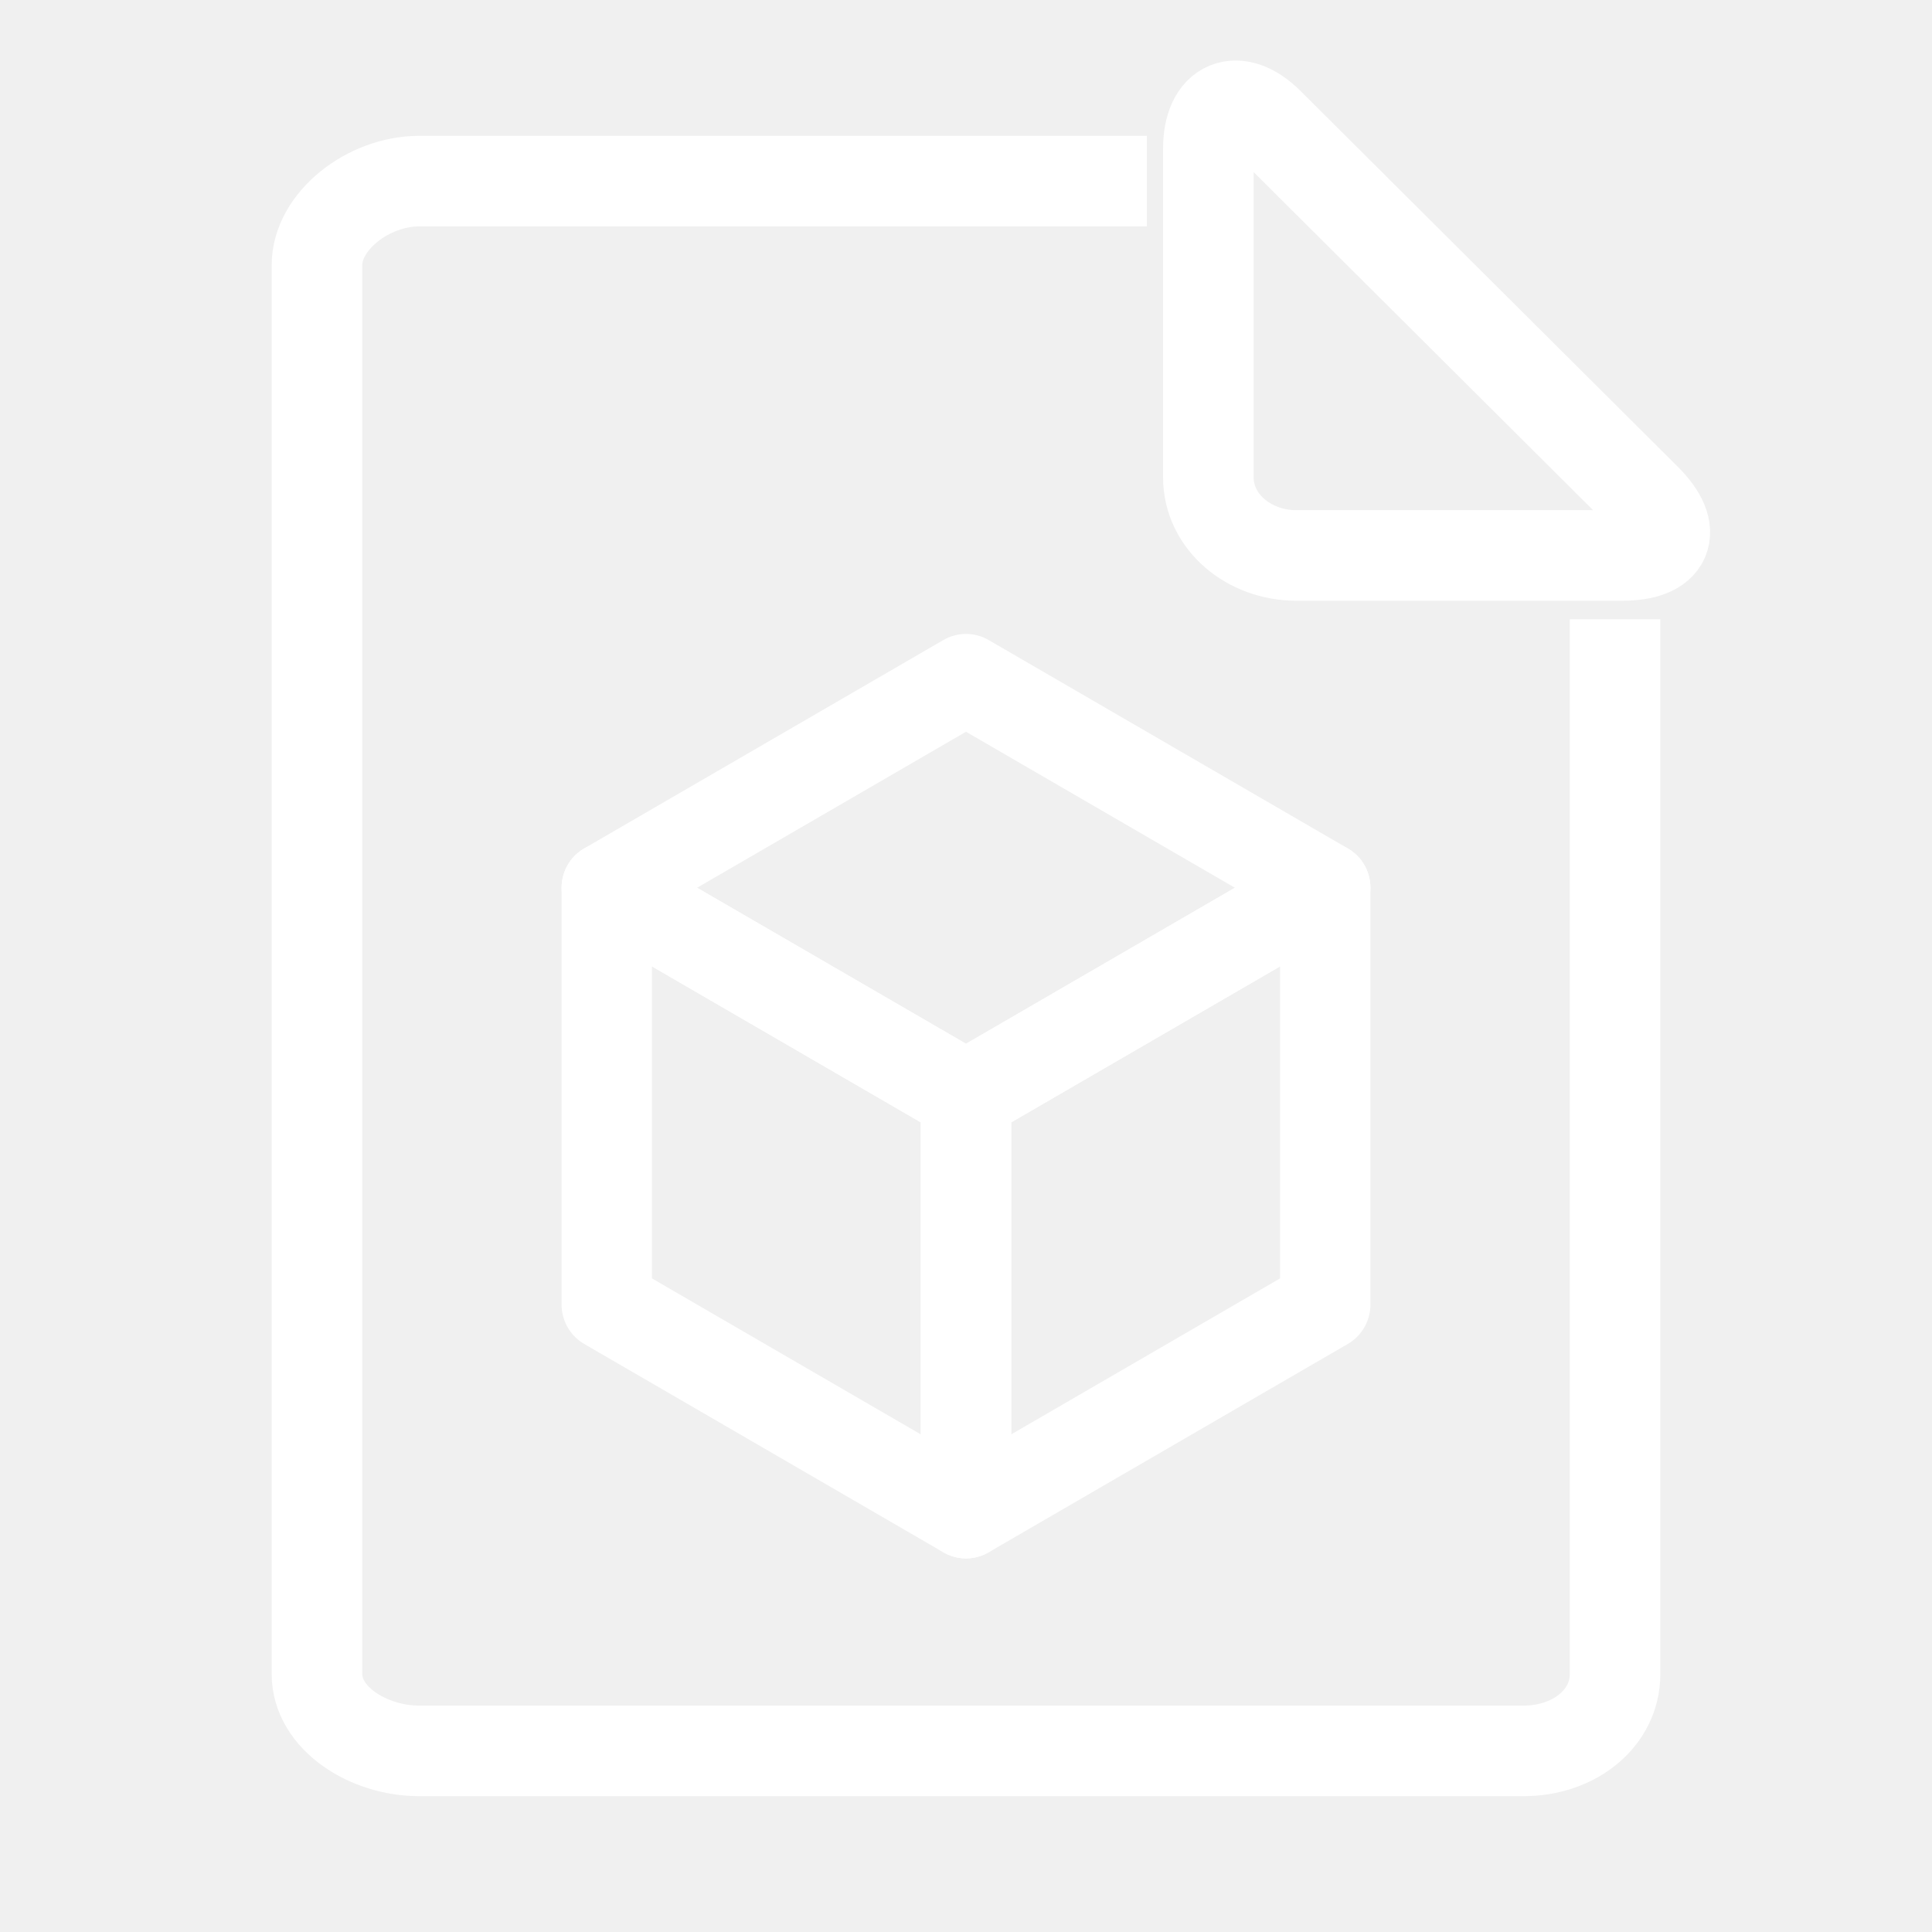
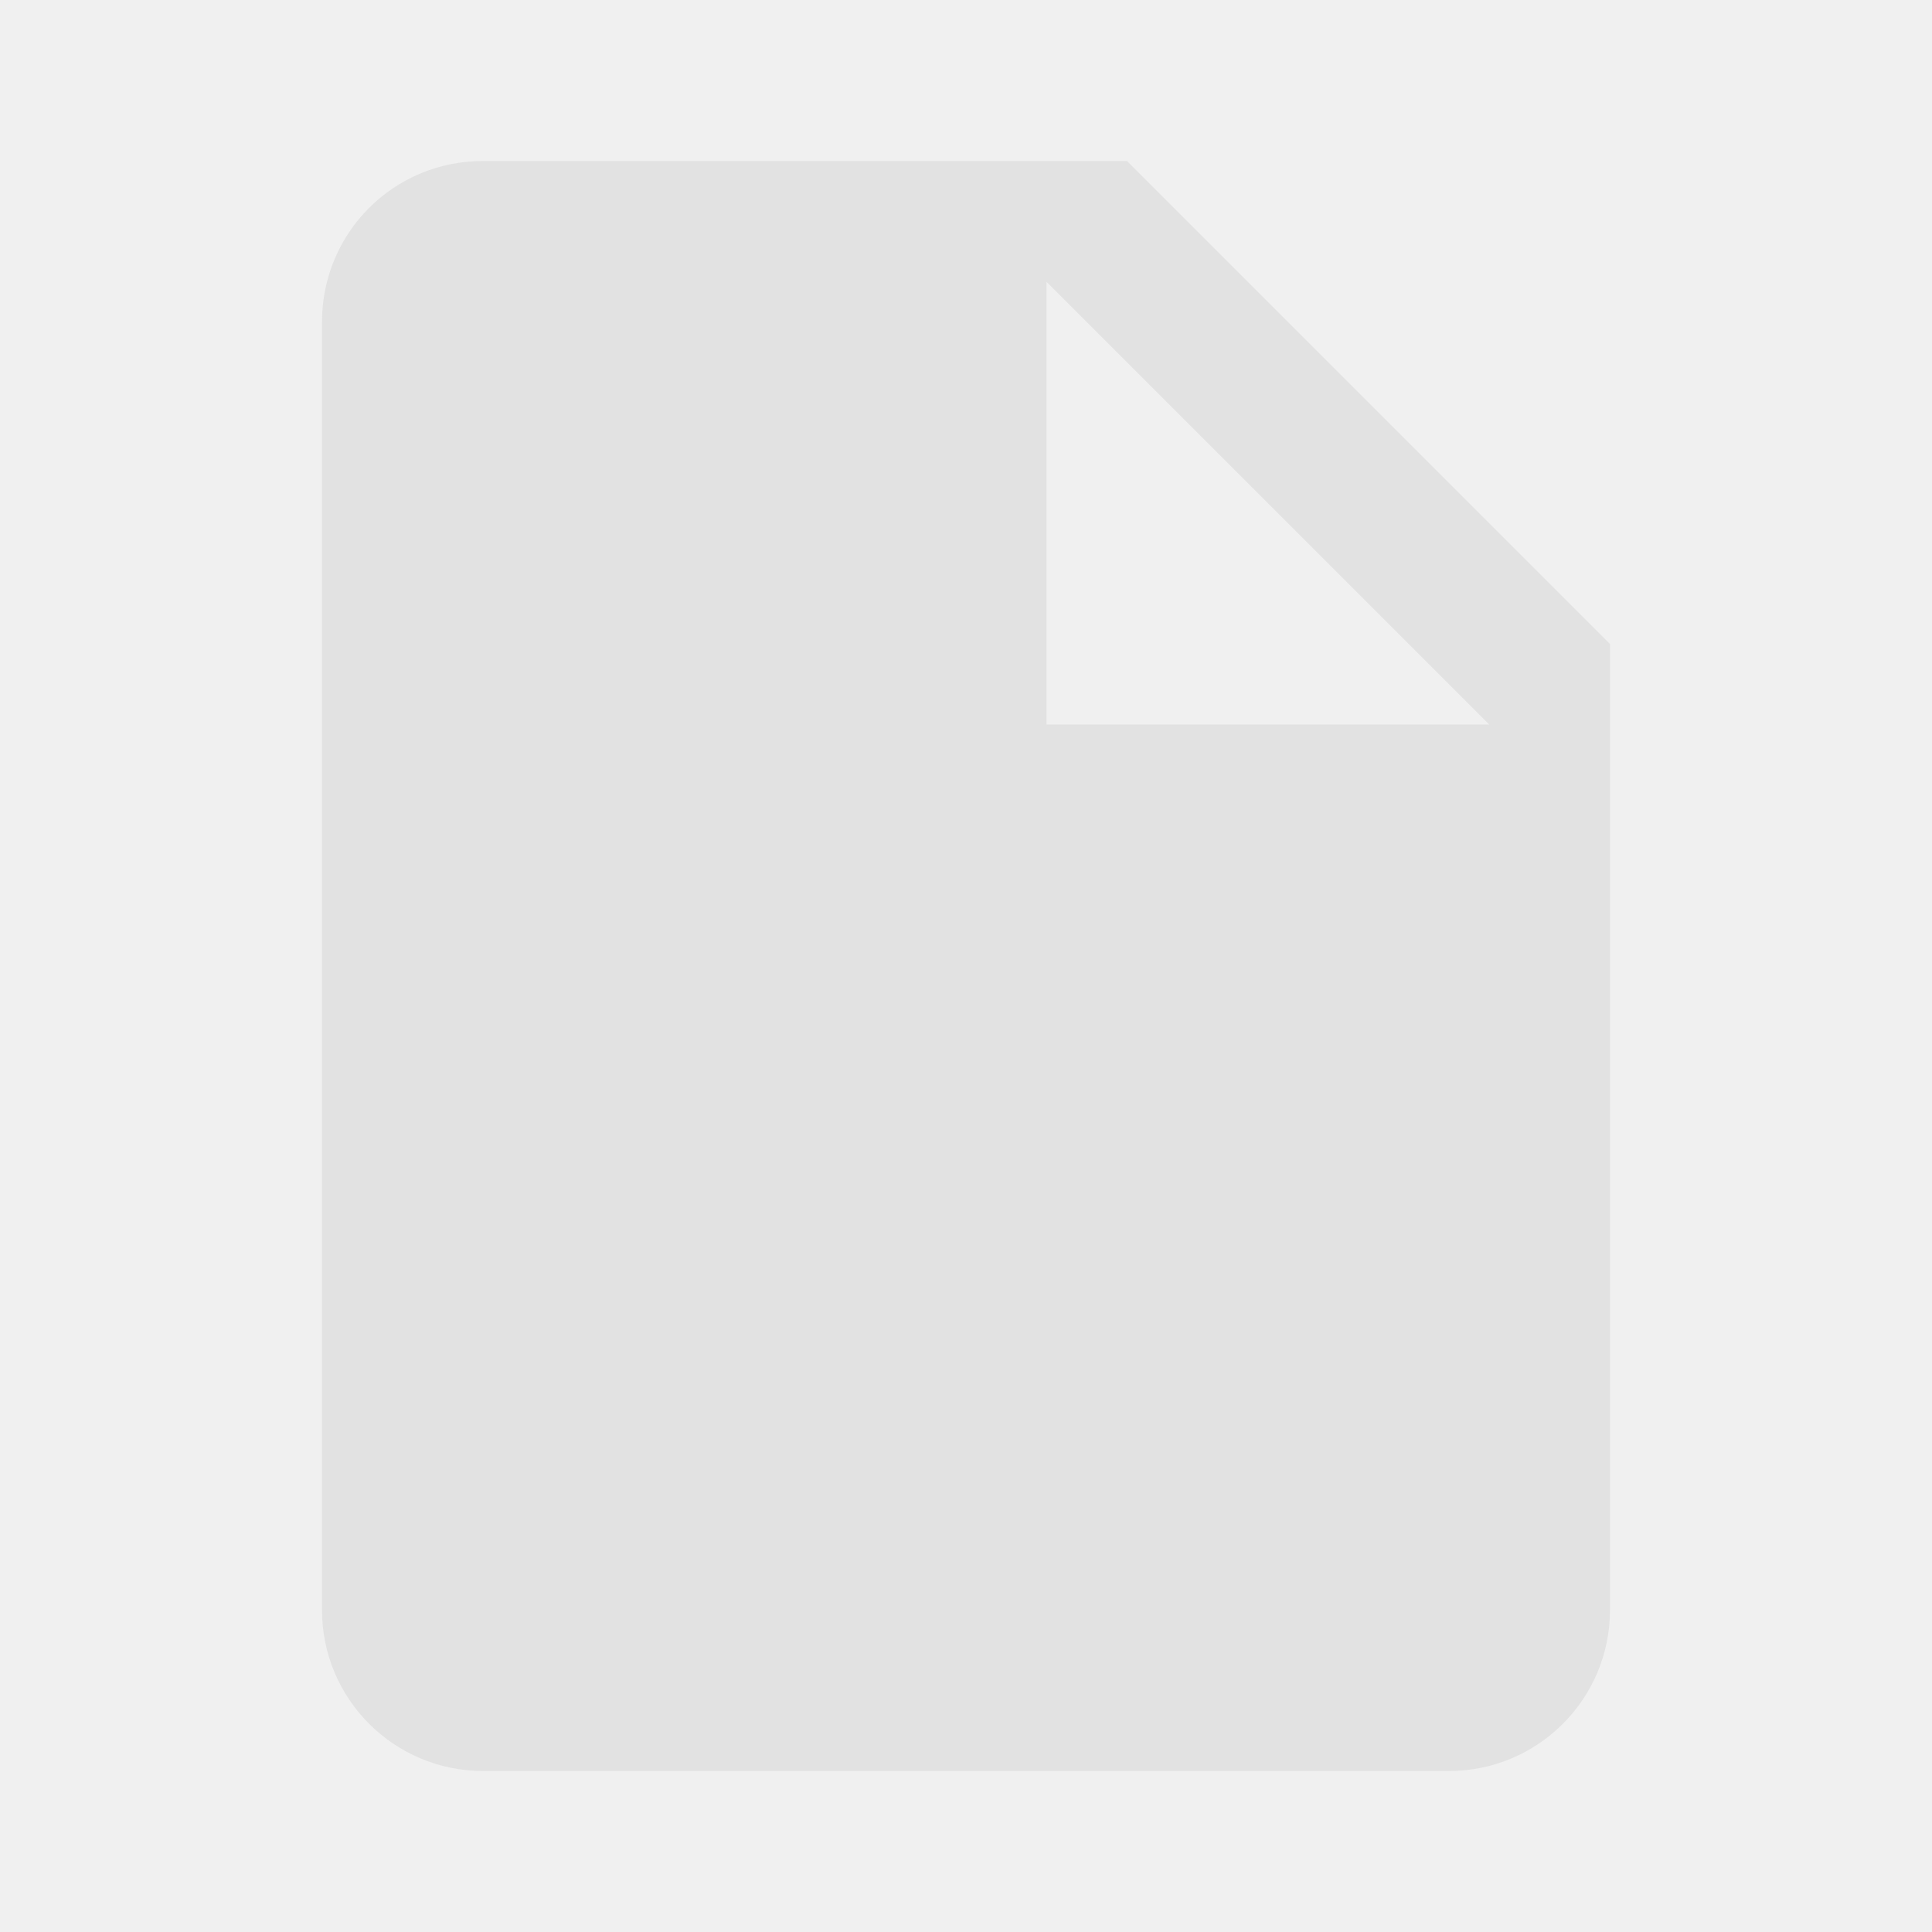
- <svg xmlns="http://www.w3.org/2000/svg" width="64" height="64" viewBox="0 0 64 64" version="1.1" id="svg10">
-   <path d="M 37.992,6 H 13.884 C 12.192,6 10.5,7.33 10.5,8.781 V 55.46 C 10.5,56.912 12.192,58 13.884,58 H 50.469 C 52.161,58 53.5,56.912 53.5,55.46 V 20.512" id="Path" stroke="#ffffff" stroke-width="3" stroke-linejoin="round" style="fill:none;fill-rule:evenodd" />
-   <path d="m 53.743,18.4 c 1.488,0 1.876,-0.777 0.776,-1.878 L 42.033,4.086 C 40.998,3.05 40.028,3.439 40.028,4.928 v 10.881 c 0,1.49 1.359,2.591 2.911,2.591 z" id="path7" stroke="#ffffff" stroke-width="3" stroke-linecap="round" stroke-linejoin="round" style="fill:none;fill-rule:evenodd" />
-   <defs id="defs14" />
-   <g id="g62147" transform="matrix(0.6870966,0,0,0.690438,11.3508,-34.39542)" style="stroke-width:1.452">
-     <path style="fill:none;fill-opacity:1;stroke:#ffffff;stroke-width:4.356;stroke-linecap:round;stroke-linejoin:round;stroke-miterlimit:4;stroke-dasharray:none;stroke-opacity:1" d="m 30.053,122.41 -17.32,-10 V 92.41 l 17.32,10 z" id="path22328" />
-     <path style="fill:none;fill-opacity:1;stroke:#ffffff;stroke-width:4.356;stroke-linecap:round;stroke-linejoin:round;stroke-miterlimit:4;stroke-dasharray:none;stroke-opacity:1" d="m 30.053,122.41 17.32,-10 V 92.41 l -17.32,10 v 20" id="path22330" />
-     <path style="fill:none;stroke:#ffffff;stroke-width:4.356;stroke-linecap:round;stroke-linejoin:round;stroke-miterlimit:4;stroke-dasharray:none;stroke-opacity:1" d="m 30.053,102.41 -17.32,-10 17.32,-10 17.32,10 -17.32,10" id="path43707" />
-   </g>
+ <svg xmlns="http://www.w3.org/2000/svg" version="1.1" width="24" height="24" viewBox="0 0 24 24" id="svg1152">
+   <defs id="defs1156" />
+   <path d="M13,9V3.5L18.5,9M6,2C4.89,2 4,2.89 4,4V20A2,2 0 0,0 6,22H18A2,2 0 0,0 20,20V8L14,2H6Z" id="path1150" style="fill:#e2e2e2" />
</svg>
